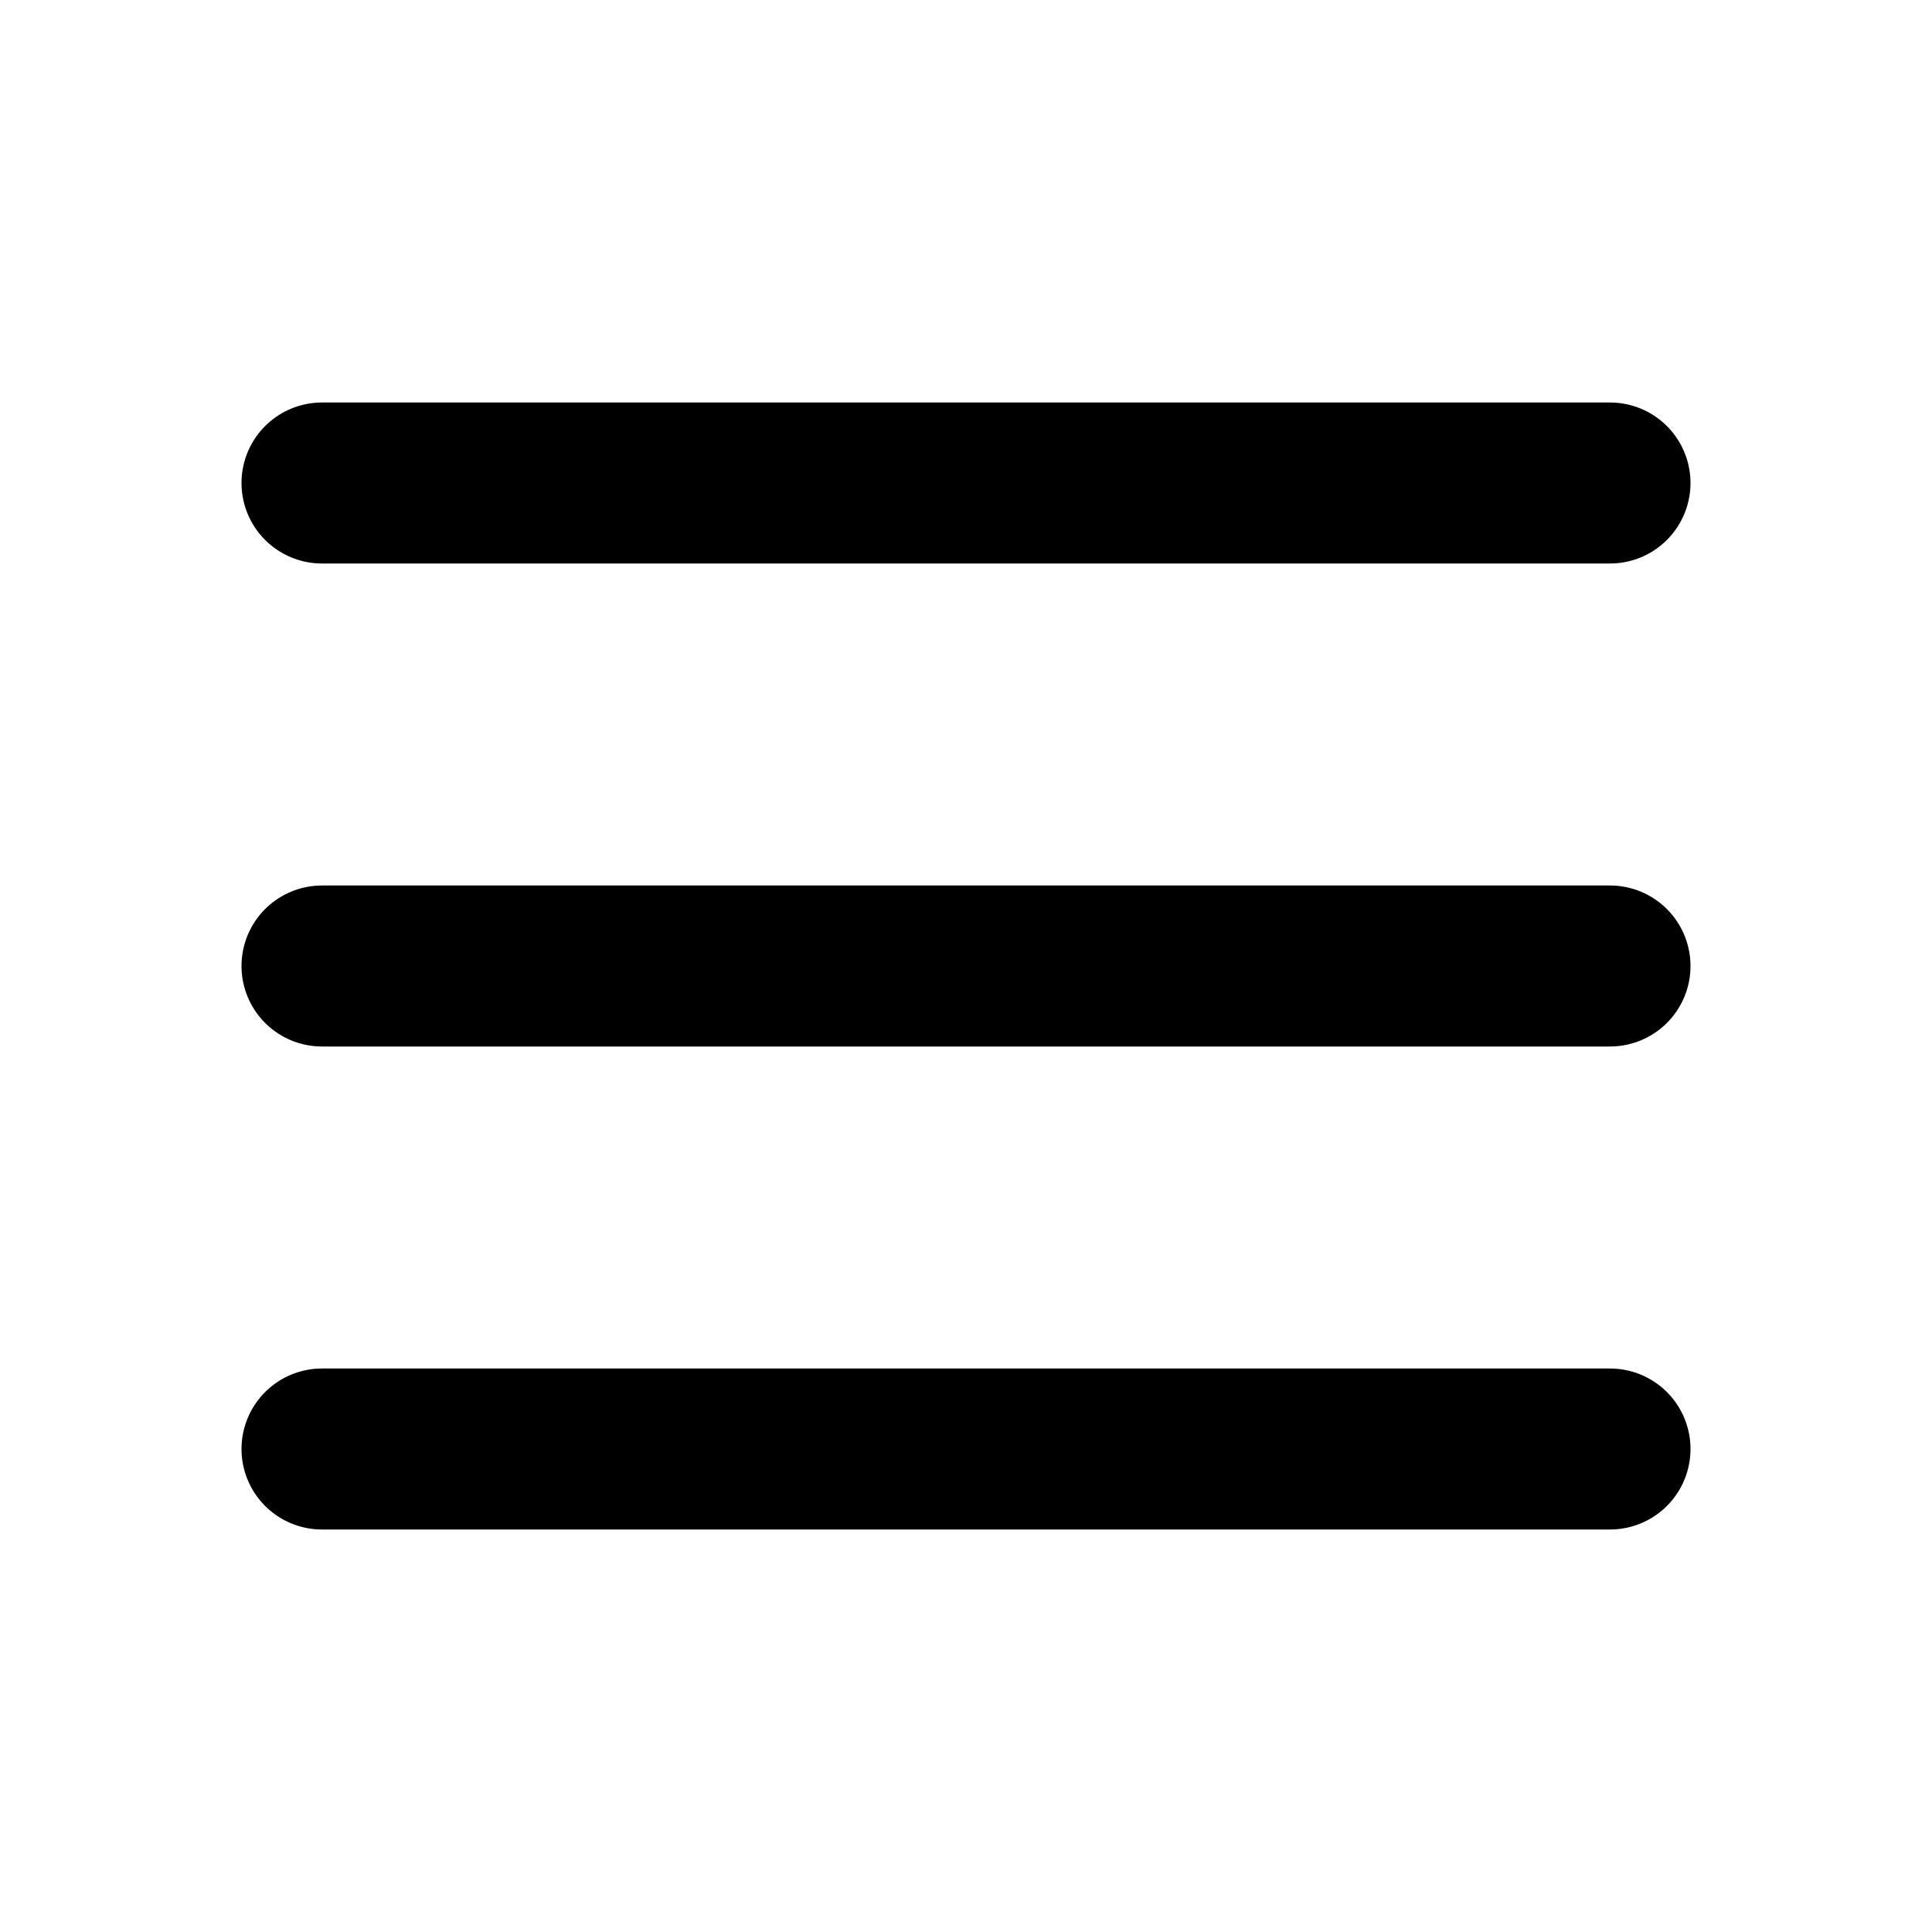
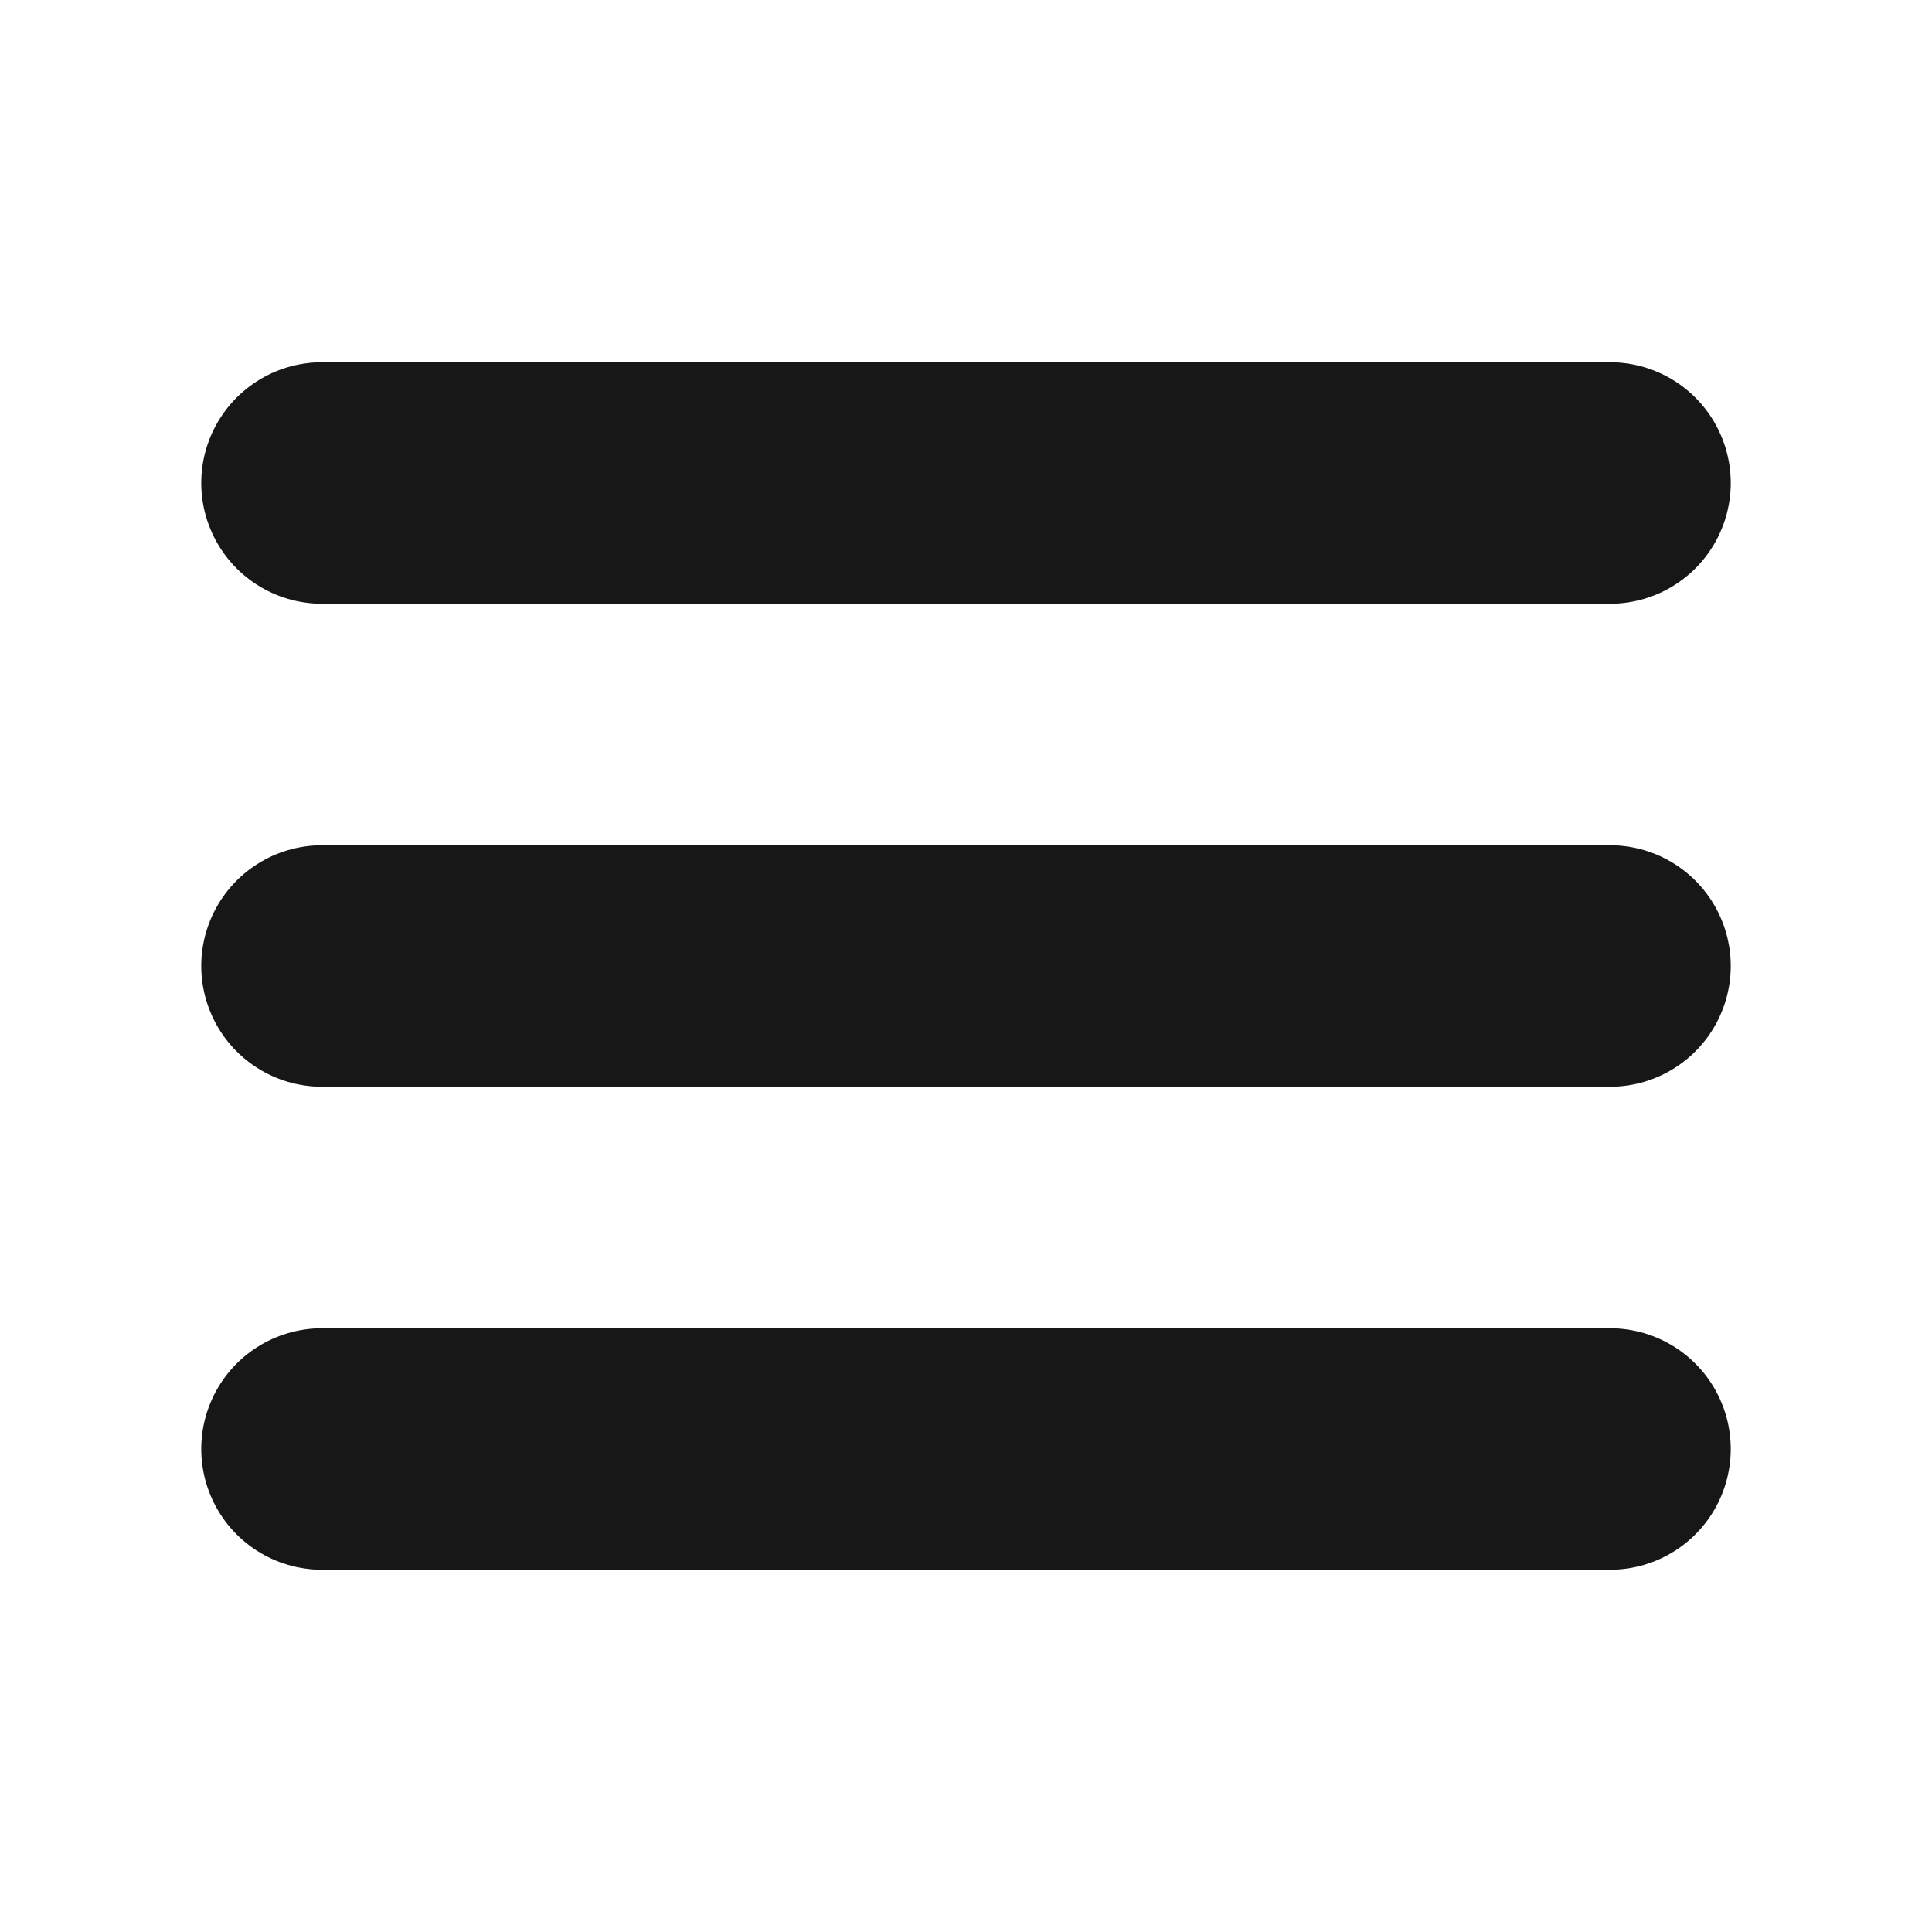
- <svg xmlns="http://www.w3.org/2000/svg" class="h-6 w-6" fill="none" viewBox="0 0 24 24" stroke="currentColor">
-   <path stroke-linecap="round" stroke-linejoin="round" stroke-width="2" d="M4 6h16M4 12h16M4 18h16" />
+ <svg xmlns="http://www.w3.org/2000/svg" class="icon icon-tabler icon-tabler-menu-2" width="32" height="32" viewBox="0 0 24 24" stroke-width="3" stroke="#171717" fill="none" stroke-linecap="round" stroke-linejoin="round">
+   <path stroke="none" d="M0 0h24v24H0z" fill="none" />
+   <line x1="4" y1="6" x2="20" y2="6" />
+   <line x1="4" y1="12" x2="20" y2="12" />
+   <line x1="4" y1="18" x2="20" y2="18" />
</svg>
